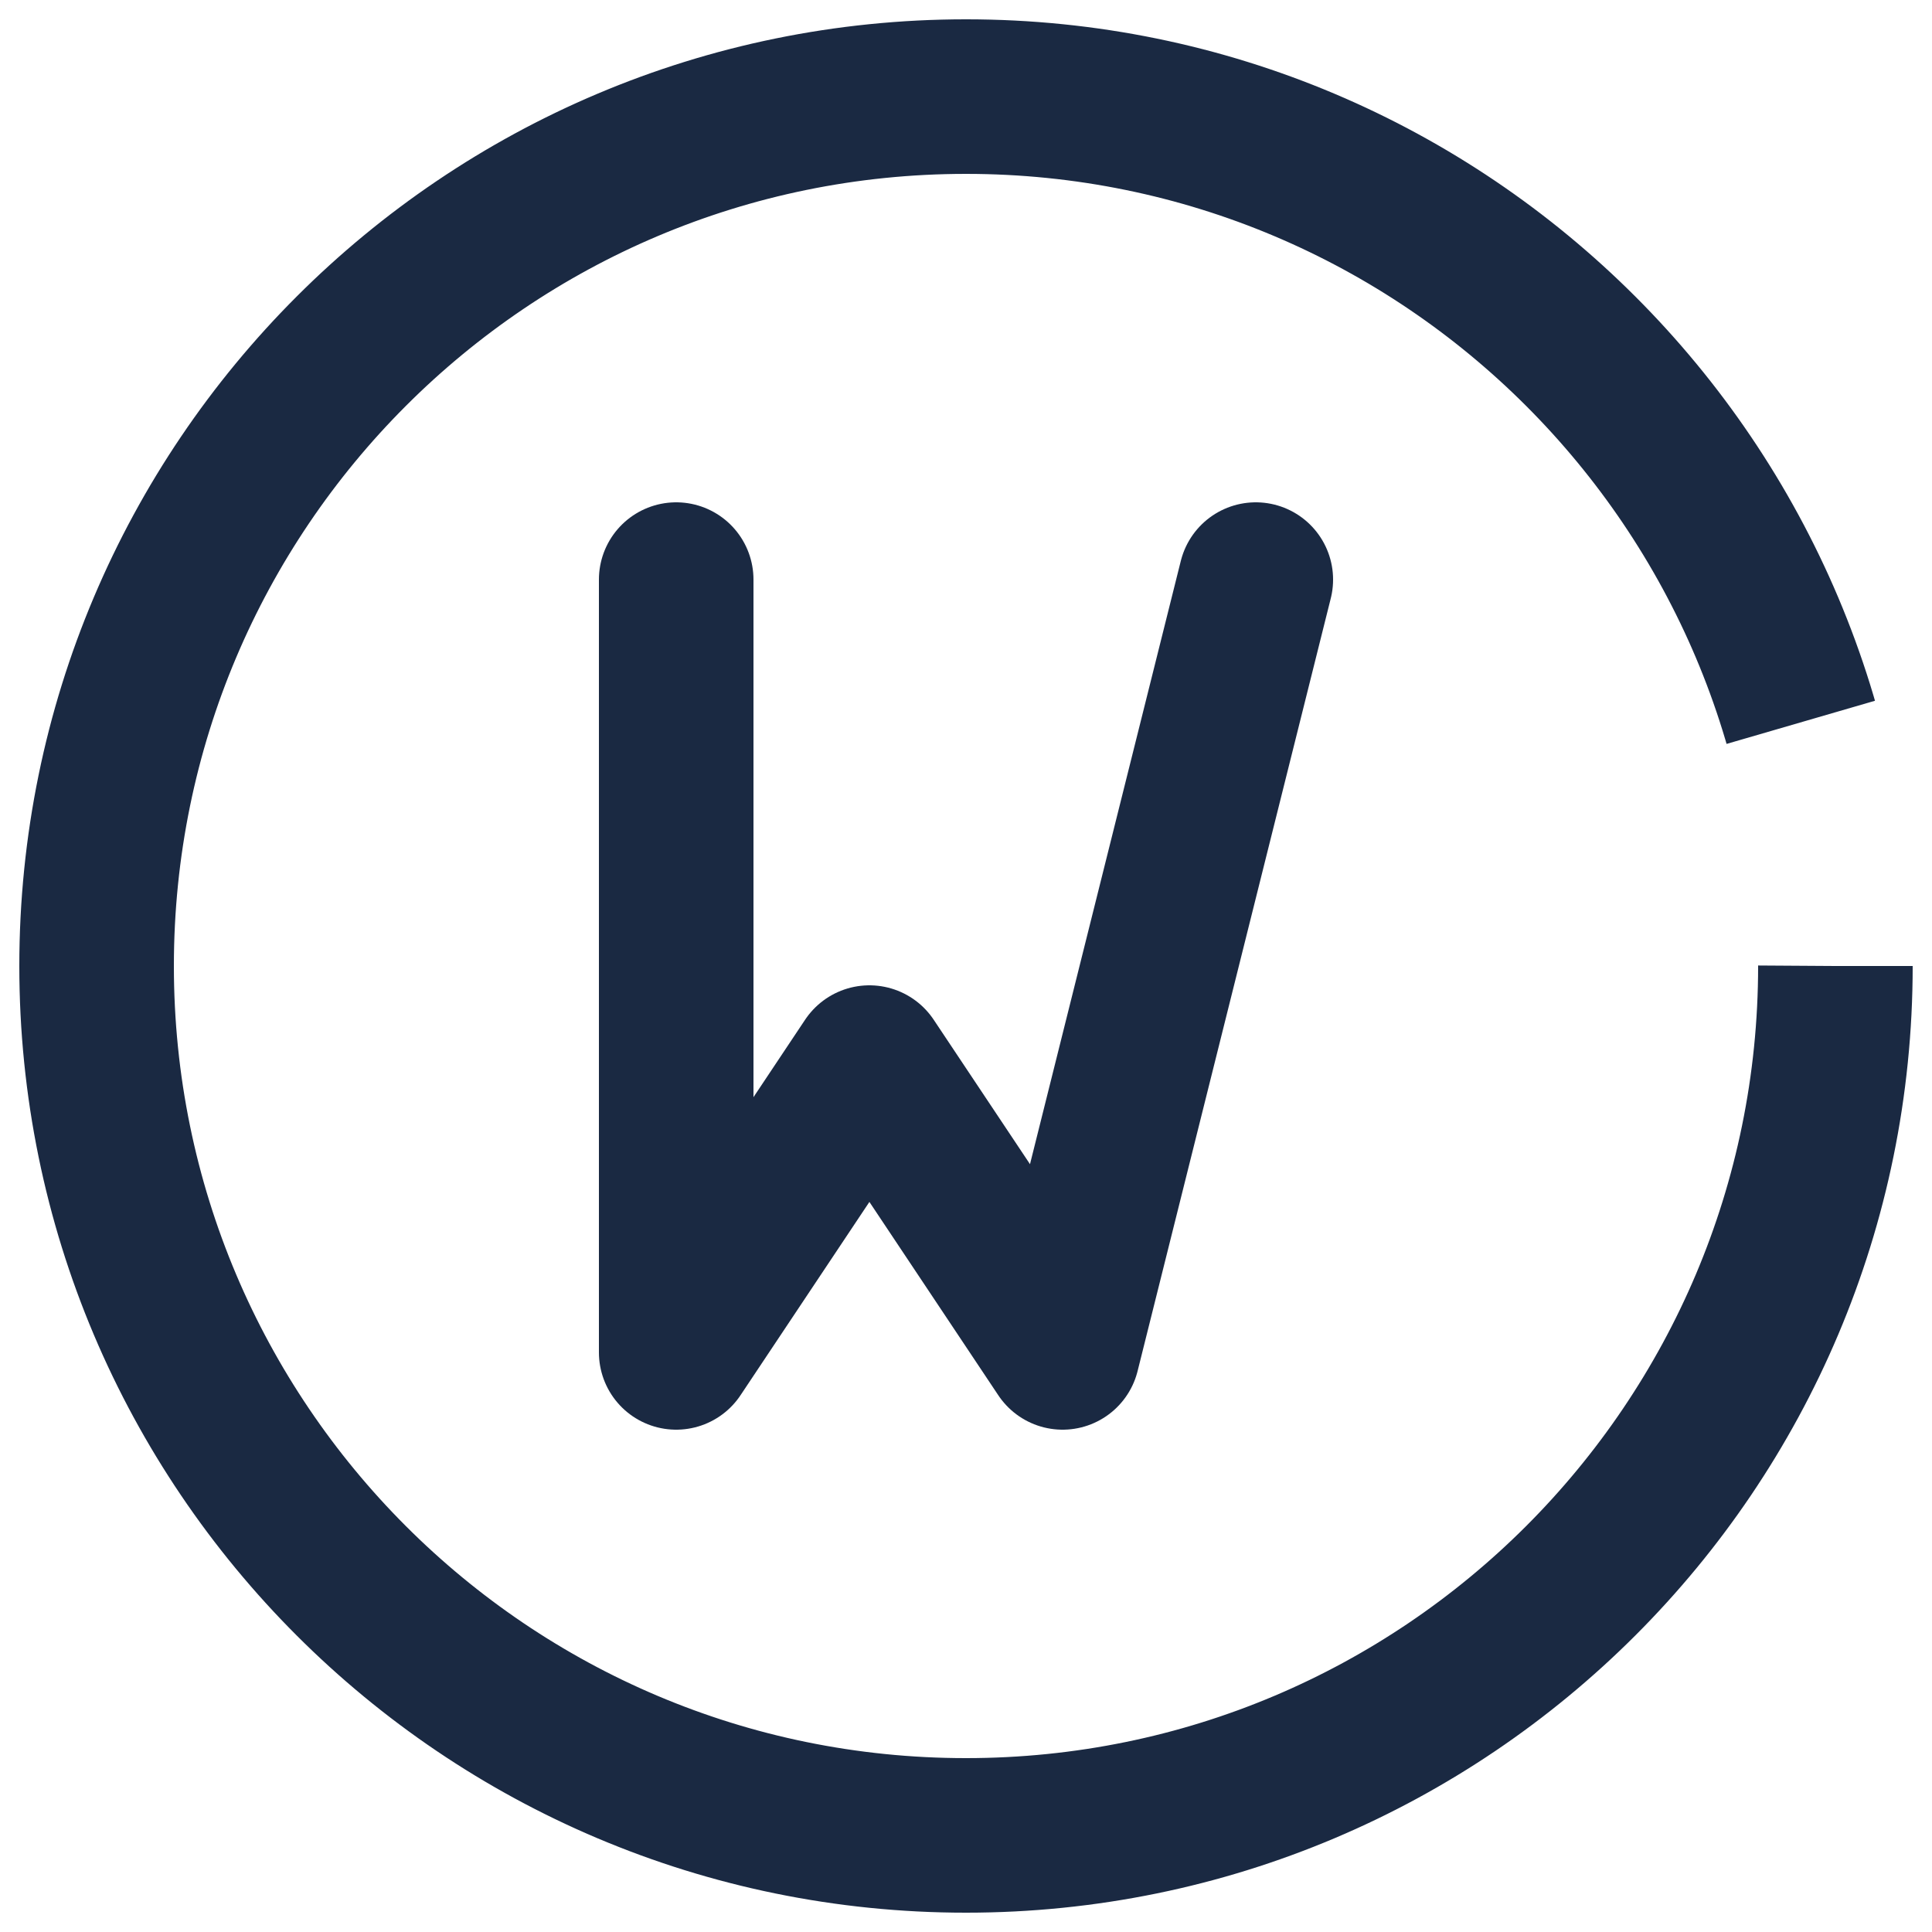
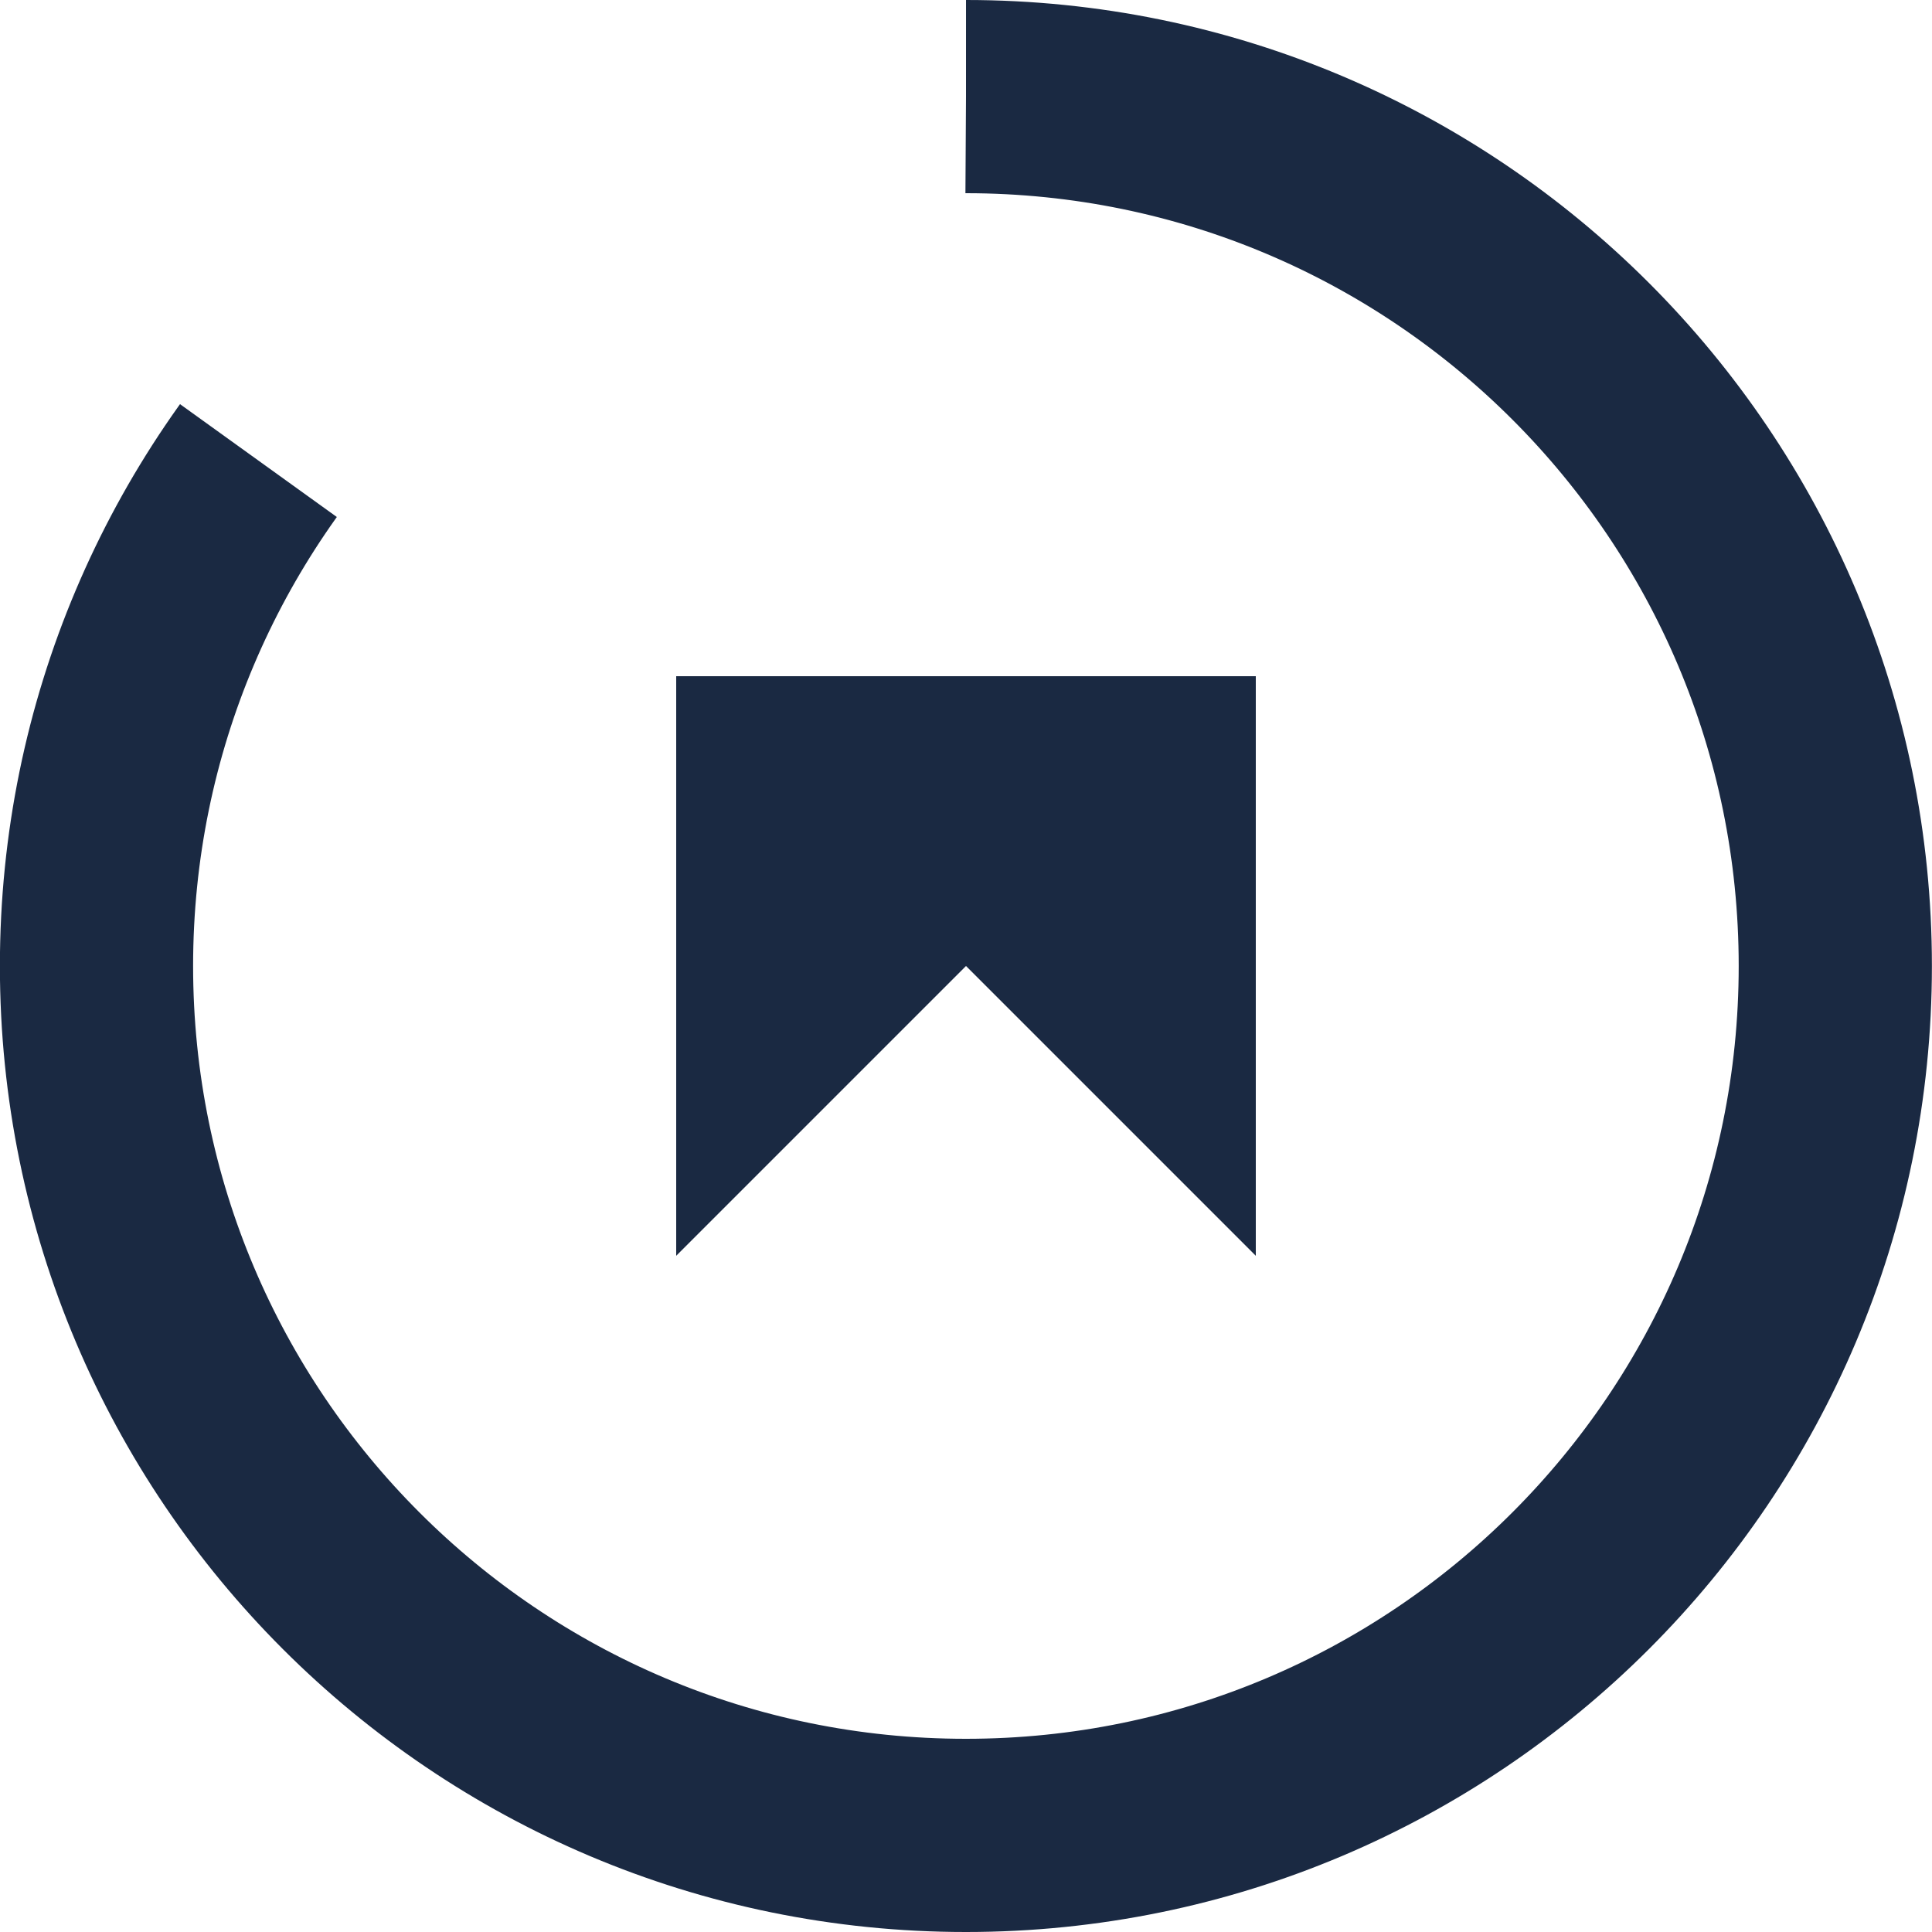
<svg xmlns="http://www.w3.org/2000/svg" viewBox="0 0 100 100">
  <rect width="100" height="100" fill="white" />
-   <circle cx="50" cy="50" r="45" fill="none" stroke="#1a2942" stroke-width="8" stroke-dasharray="270 90" />
-   <path d="M35 30 L35 70 L45 55 L55 70 L65 30" fill="none" stroke="#1a2942" stroke-width="8" stroke-linejoin="round" stroke-linecap="round" />
+   <path d="M50 5 A45 45 0 1 1 49.99 5" fill="none" stroke="#1a2942" stroke-width="10" stroke-dasharray="240 80" />
+   <path d="M35 35 L35 65 L50 50 L65 65 L65 35" fill="#1a2942" />
</svg>
